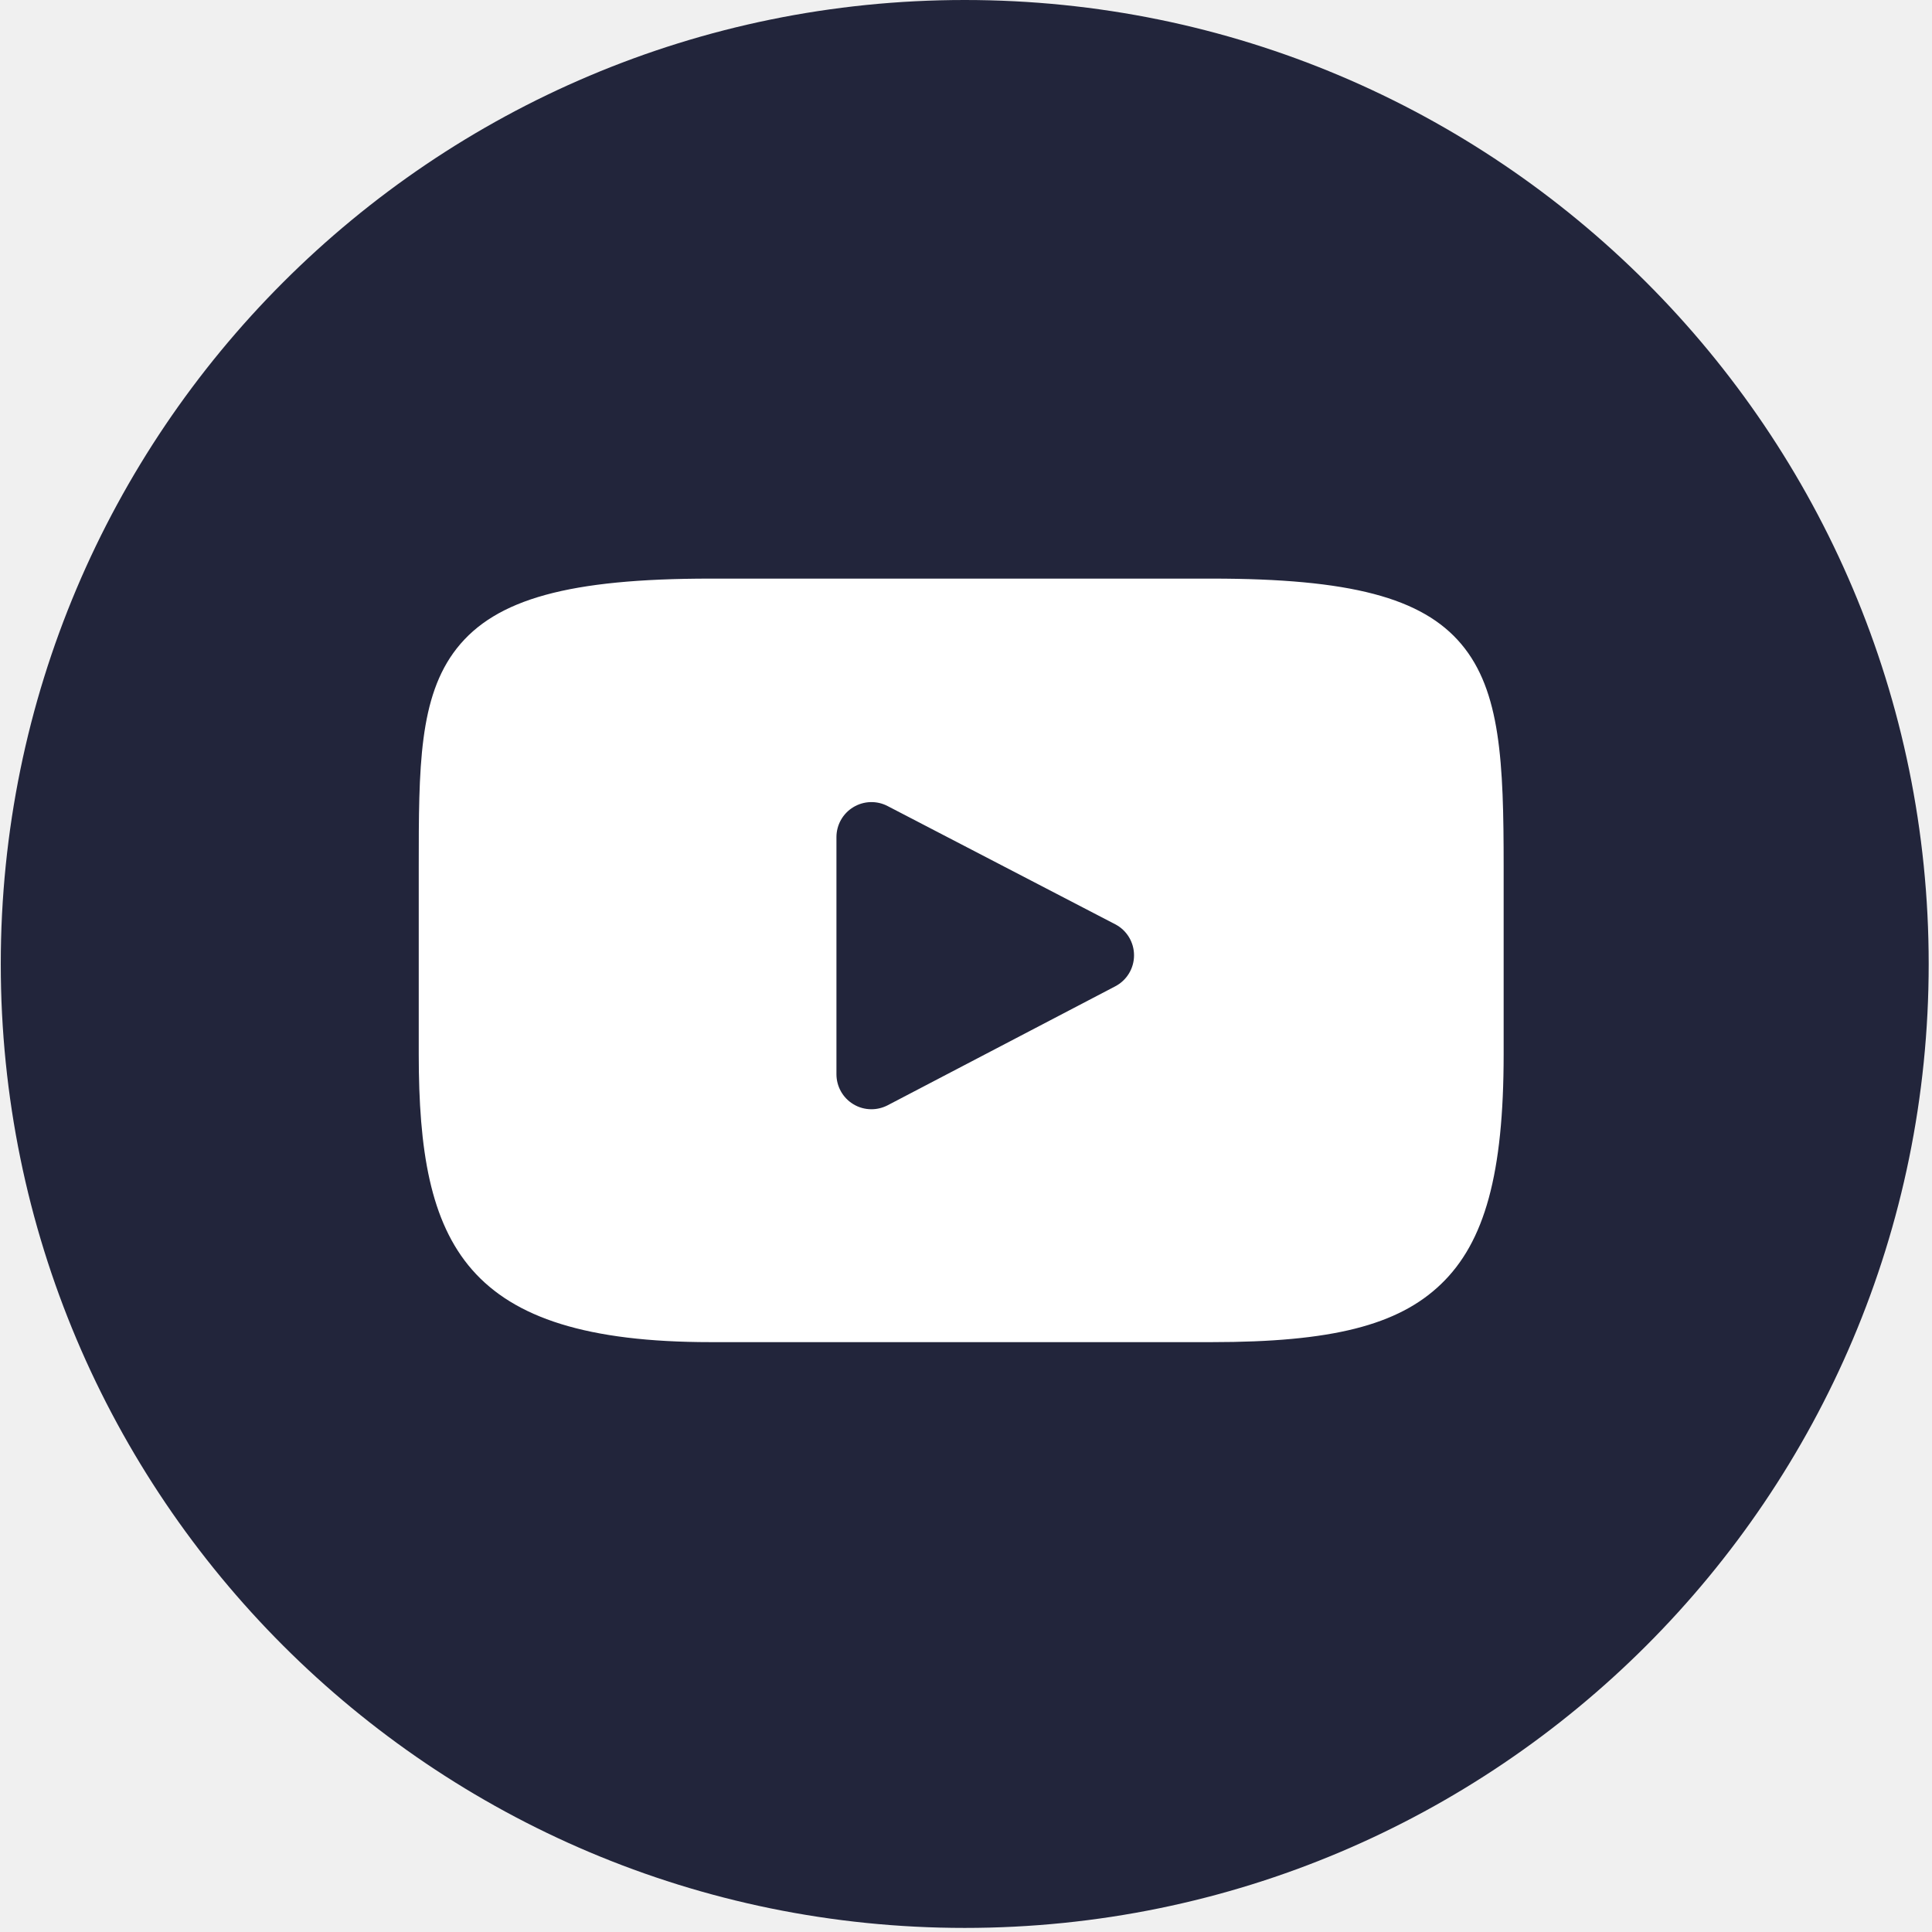
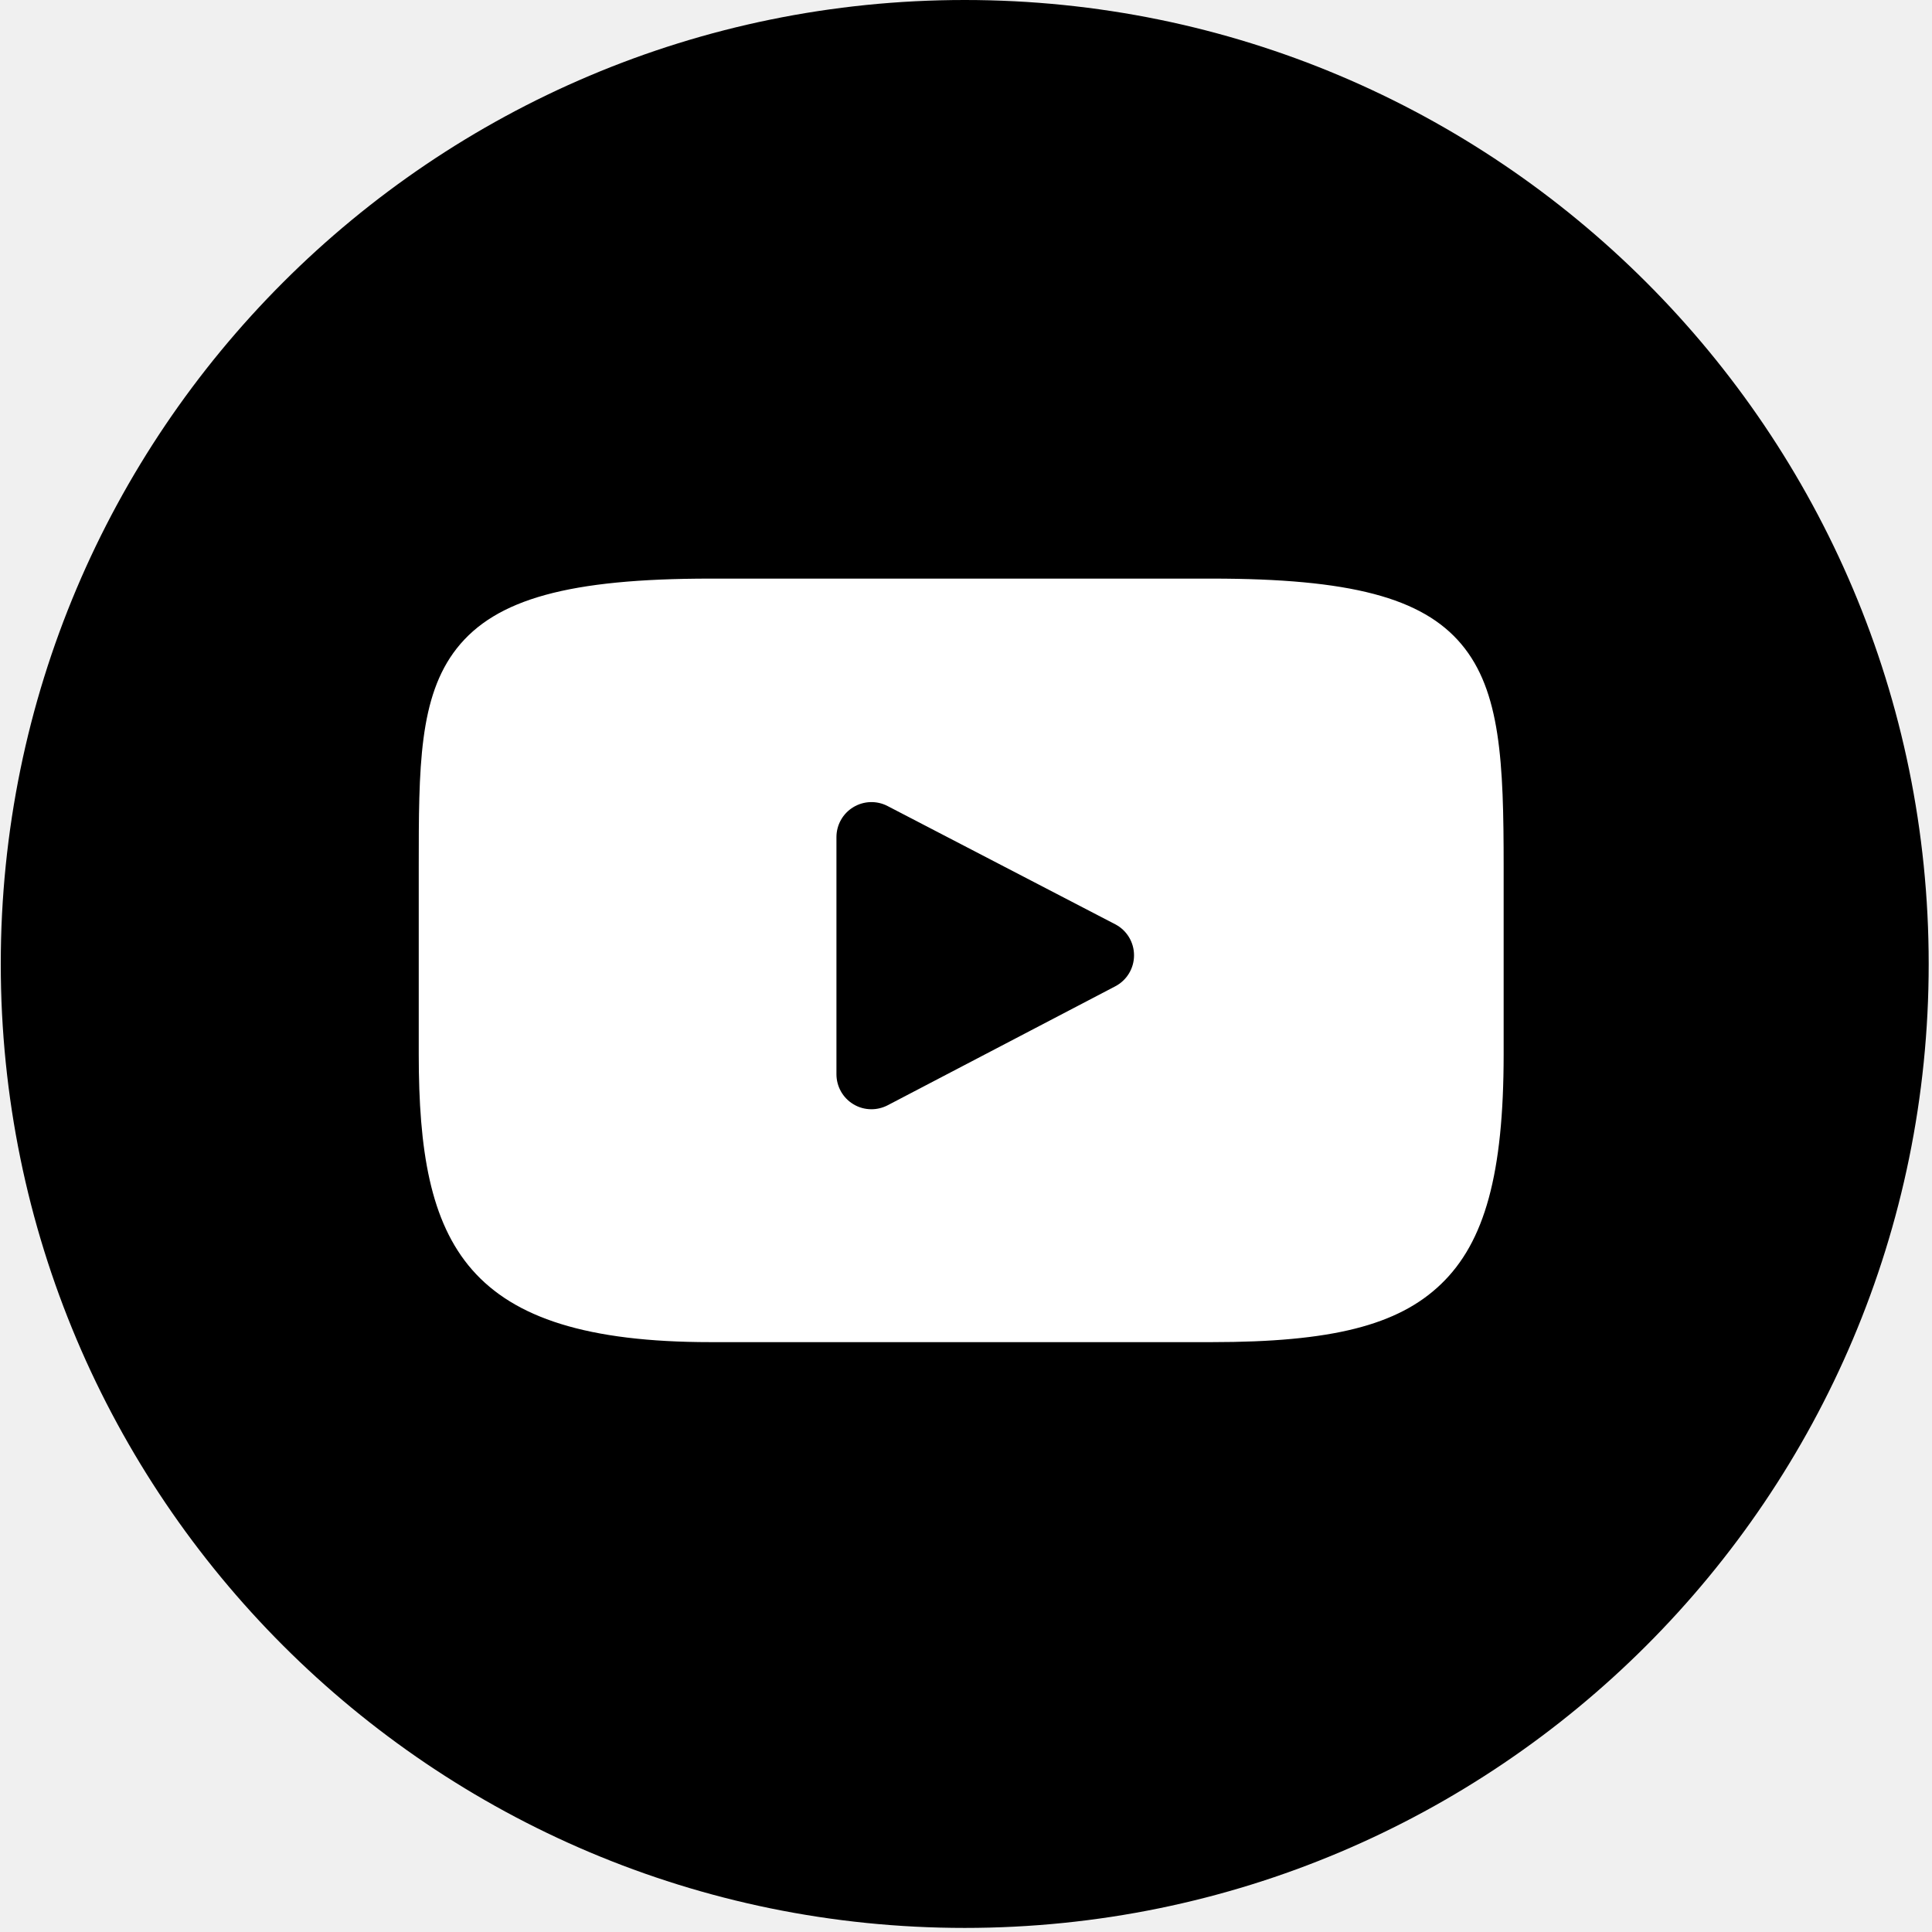
- <svg xmlns="http://www.w3.org/2000/svg" width="35" height="35" viewBox="0 0 35 35" fill="none">
+ <svg xmlns="http://www.w3.org/2000/svg" width="35" height="35" viewBox="0 0 35 35">
  <g clip-path="url(#clip0_22102_4218)">
-     <path d="M34.94 17.463C34.94 27.108 27.121 34.926 17.477 34.926C7.832 34.926 0.014 27.108 0.014 17.463C0.014 7.819 7.832 0 17.477 0C27.121 0 34.94 7.819 34.94 17.463Z" fill="#22253B" />
+     <path d="M34.94 17.463C34.94 27.108 27.121 34.926 17.477 34.926C7.832 34.926 0.014 27.108 0.014 17.463C0.014 7.819 7.832 0 17.477 0C27.121 0 34.94 7.819 34.94 17.463Z" />
    <path d="M26.474 11.67C25.765 10.826 24.455 10.482 21.953 10.482H12.873C10.314 10.482 8.982 10.849 8.275 11.746C7.586 12.622 7.586 13.912 7.586 15.697V19.1C7.586 22.558 8.404 24.314 12.873 24.314H21.953C24.122 24.314 25.325 24.011 26.102 23.266C26.9 22.503 27.24 21.257 27.24 19.1V15.697C27.24 13.814 27.187 12.517 26.474 11.67ZM20.204 17.868L16.081 20.023C15.988 20.071 15.887 20.095 15.787 20.095C15.673 20.095 15.559 20.065 15.458 20.003C15.269 19.889 15.153 19.683 15.153 19.461V15.165C15.153 14.944 15.268 14.738 15.458 14.623C15.647 14.508 15.883 14.5 16.079 14.602L20.203 16.744C20.412 16.852 20.544 17.069 20.544 17.305C20.545 17.542 20.413 17.759 20.204 17.868Z" fill="white" />
  </g>
  <defs>
    <clipPath id="clip0_22102_4218">
      <rect width="35" height="35" fill="white" />
    </clipPath>
  </defs>
</svg>
